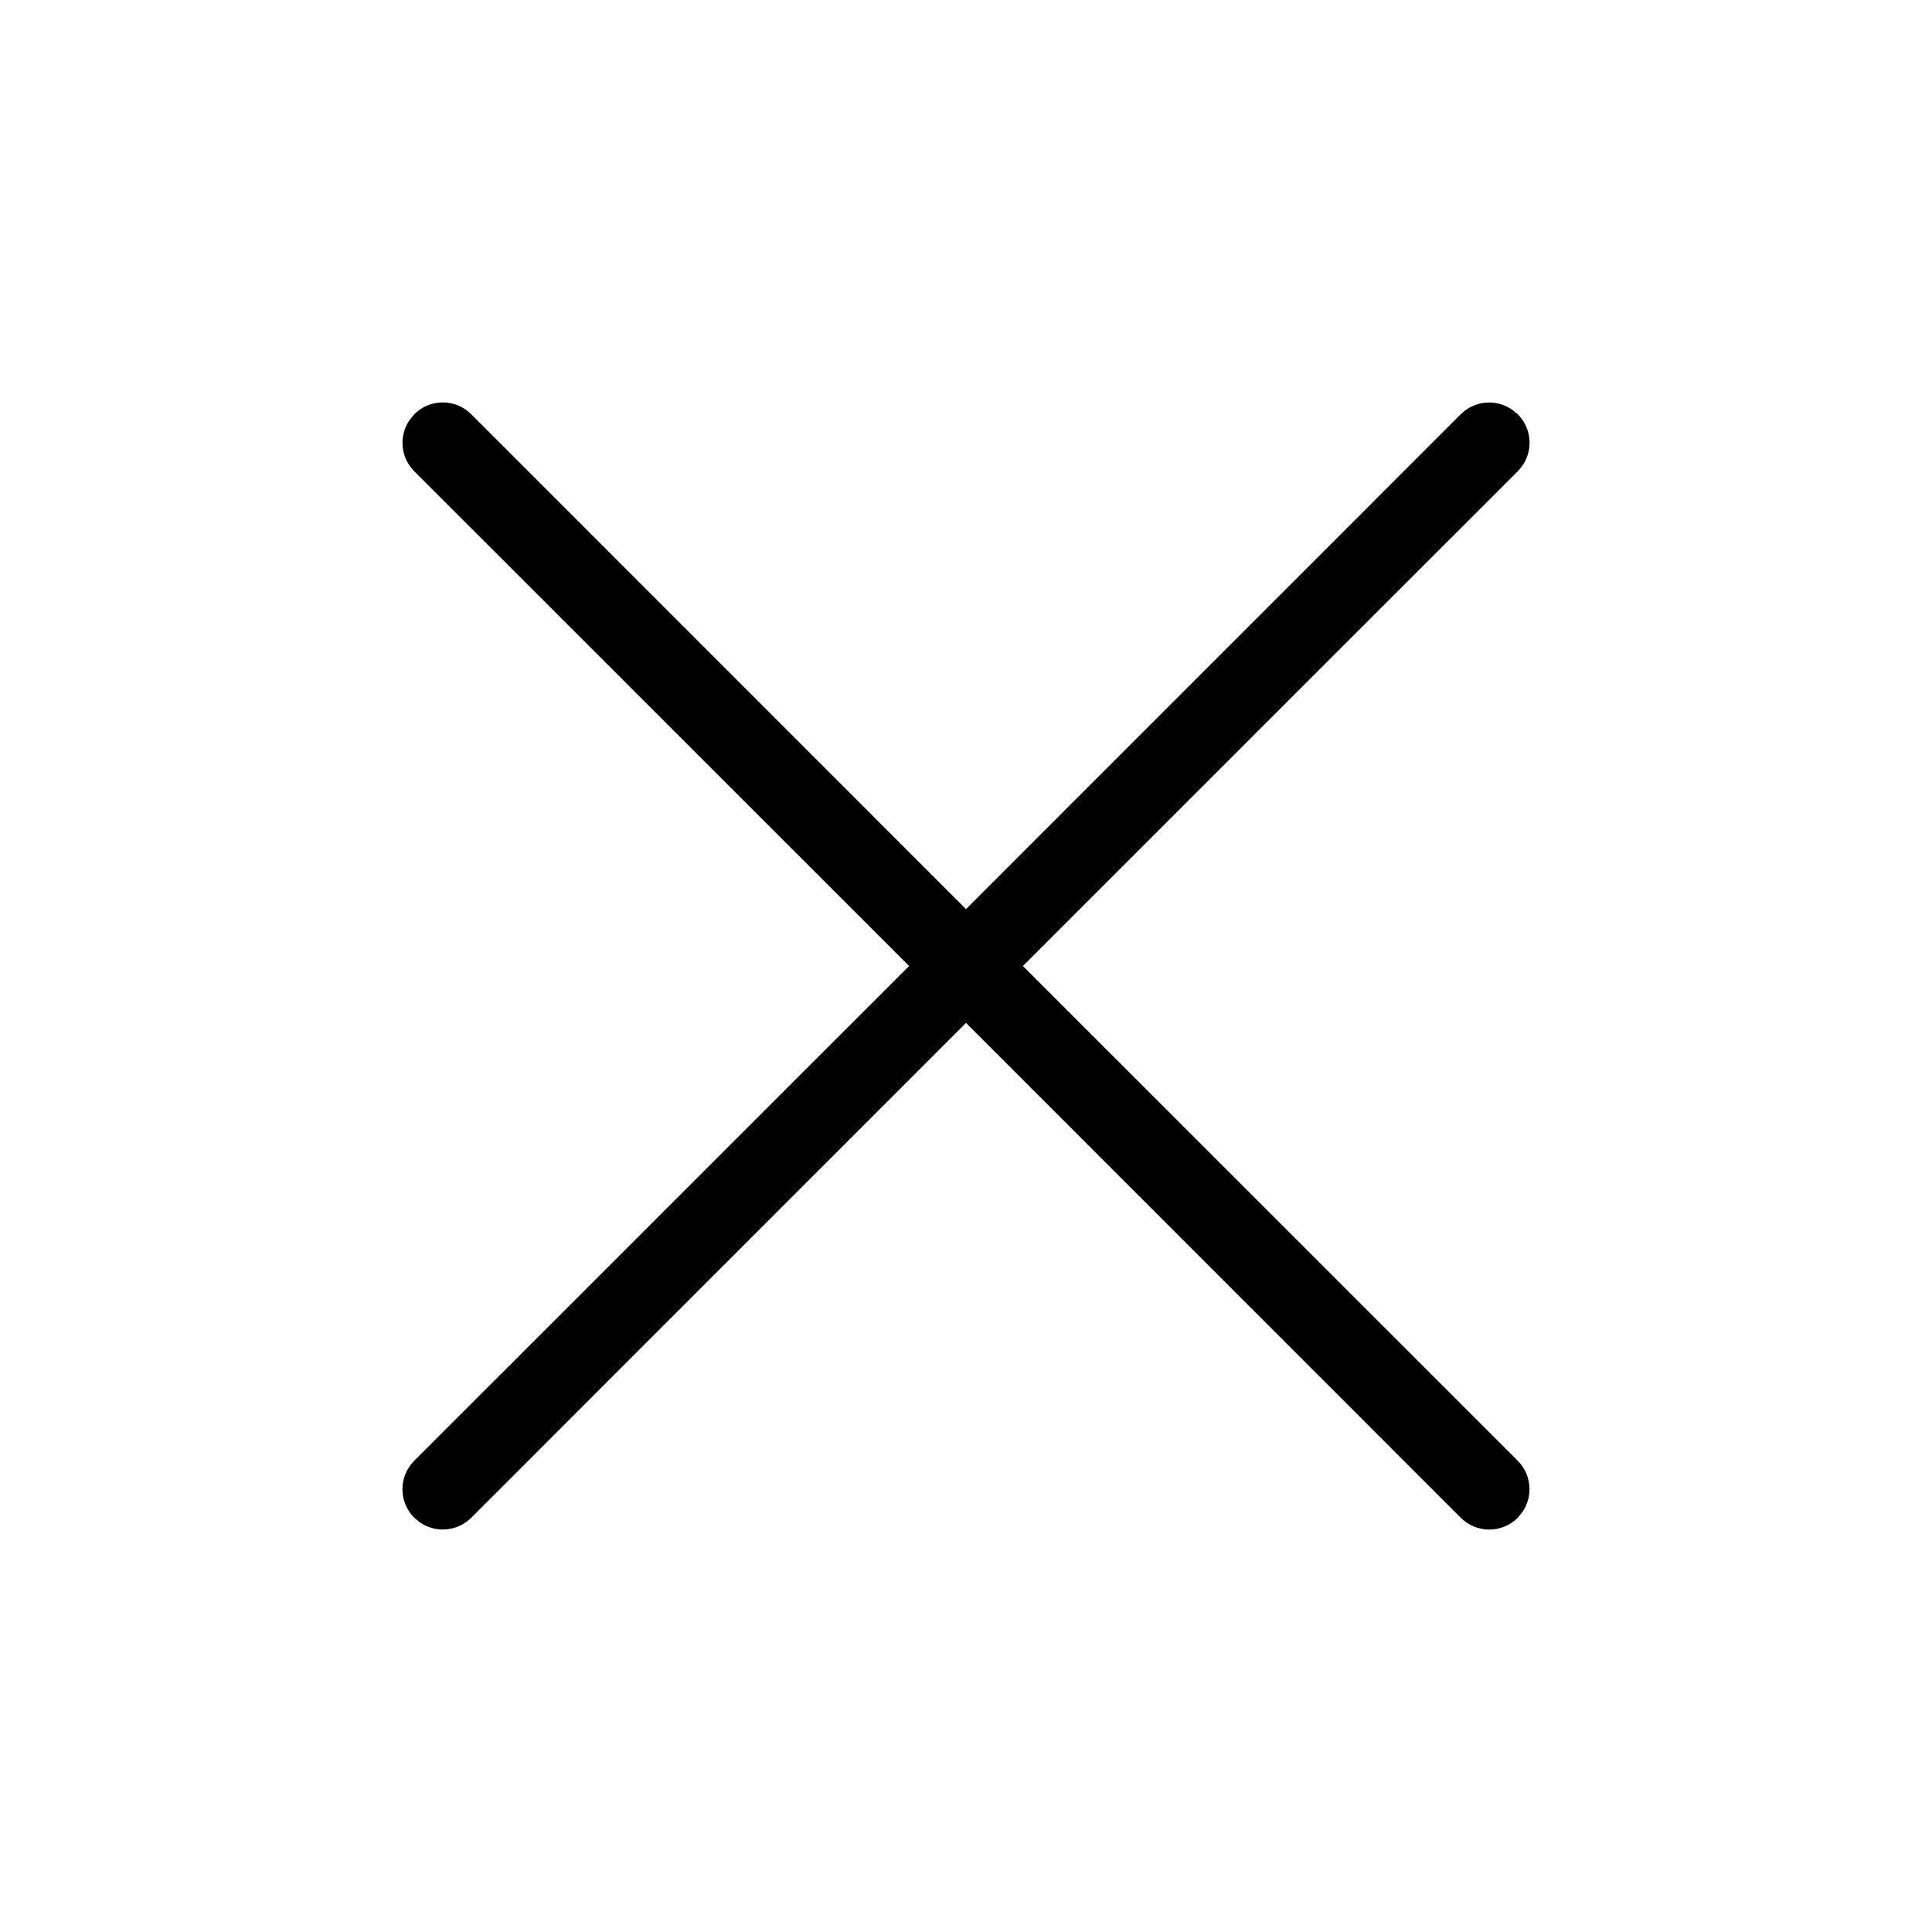
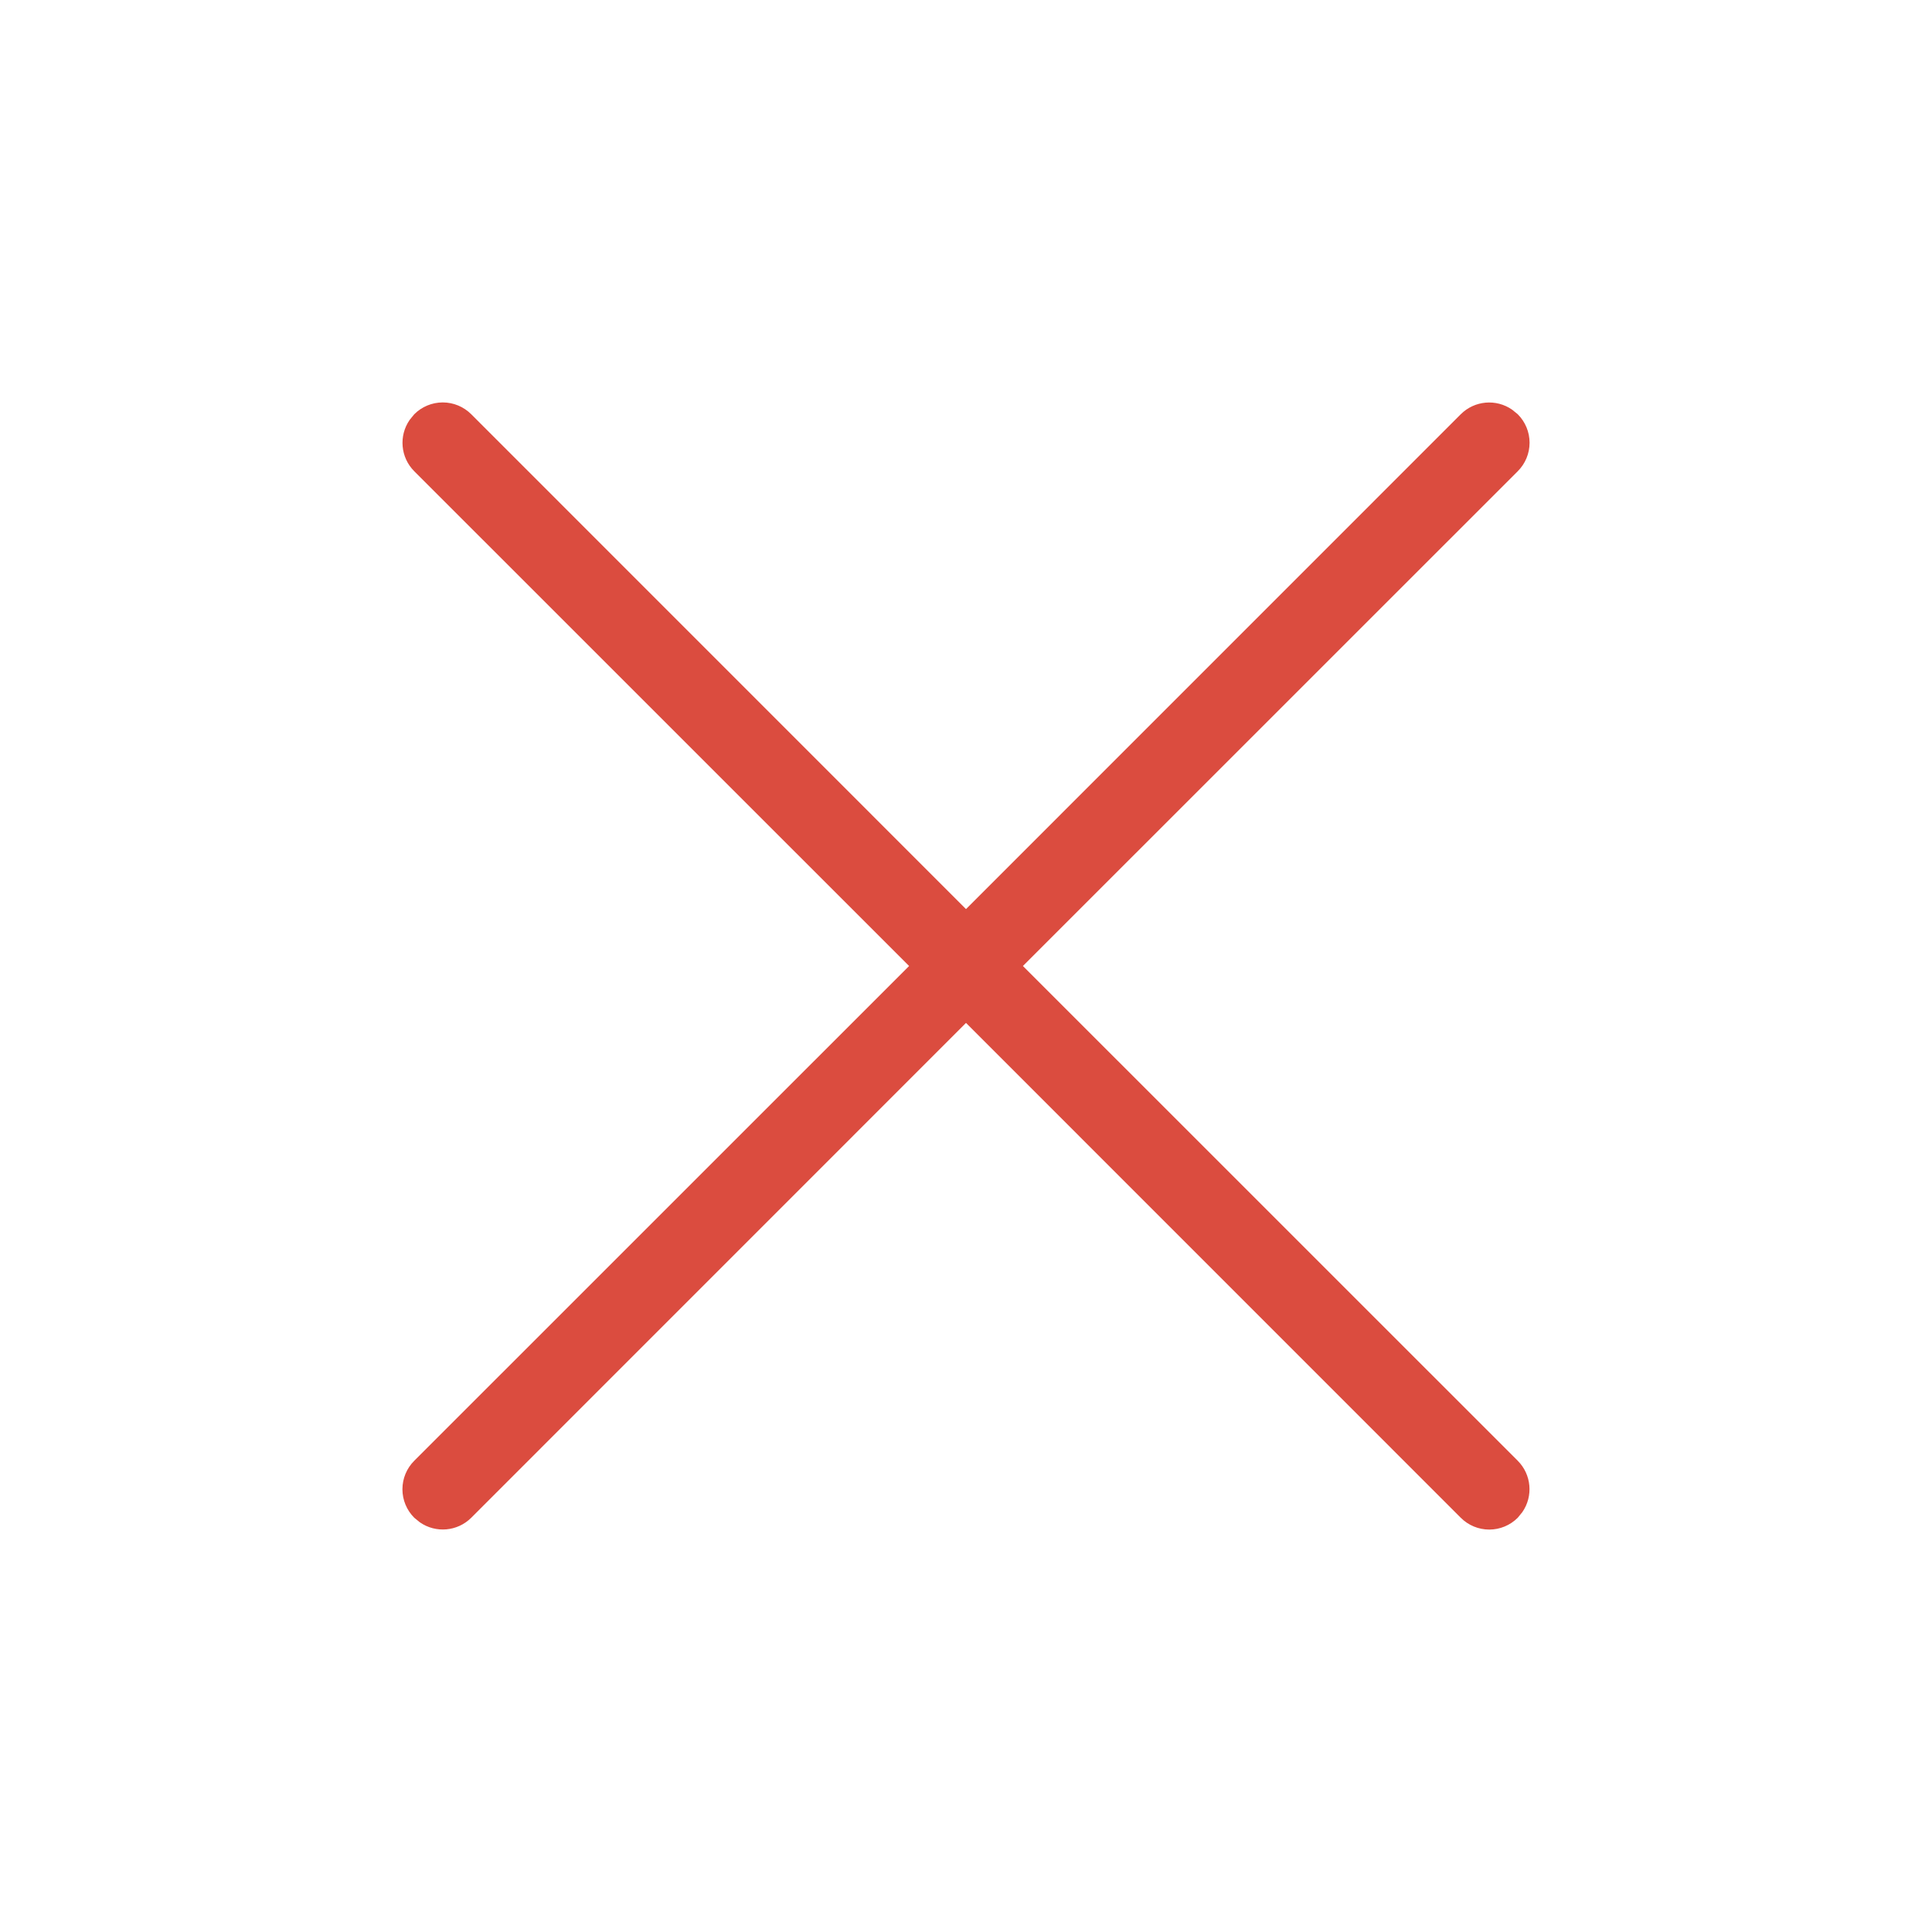
<svg viewBox="0 0 24 24" class="close_icon" width="24" height="24">
-   <path fill="currentColor" fill-rule="nonzero" d="M5.146 5.146a.5.5 0 0 1 .708 0L12 11.293l6.146-6.147a.5.5 0 0 1 .638-.057l.07.057a.5.5 0 0 1 0 .708L12.707 12l6.147 6.146a.5.5 0 0 1 .057.638l-.057.07a.5.5 0 0 1-.708 0L12 12.707l-6.146 6.147a.5.5 0 0 1-.638.057l-.07-.057a.5.5 0 0 1 0-.708L11.293 12 5.146 5.854a.5.5 0 0 1-.057-.638z" />
+   <path fill="#db4c3f" fill-rule="evenodd" d="M5.146 5.146a.5.5 0 0 1 .708 0L12 11.293l6.146-6.147a.5.5 0 0 1 .638-.057l.07.057a.5.5 0 0 1 0 .708L12.707 12l6.147 6.146a.5.5 0 0 1 .057.638l-.057.07a.5.5 0 0 1-.708 0L12 12.707l-6.146 6.147a.5.5 0 0 1-.638.057l-.07-.057a.5.5 0 0 1 0-.708L11.293 12 5.146 5.854a.5.5 0 0 1-.057-.638z">
+       </path>
</svg>
